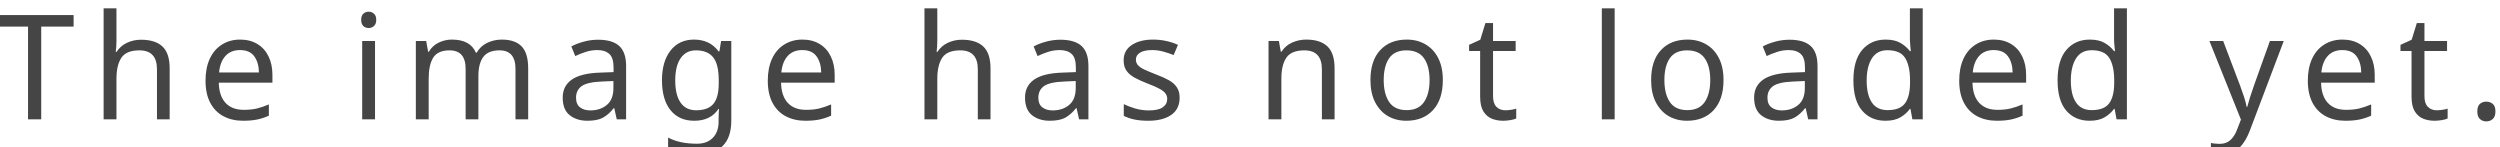
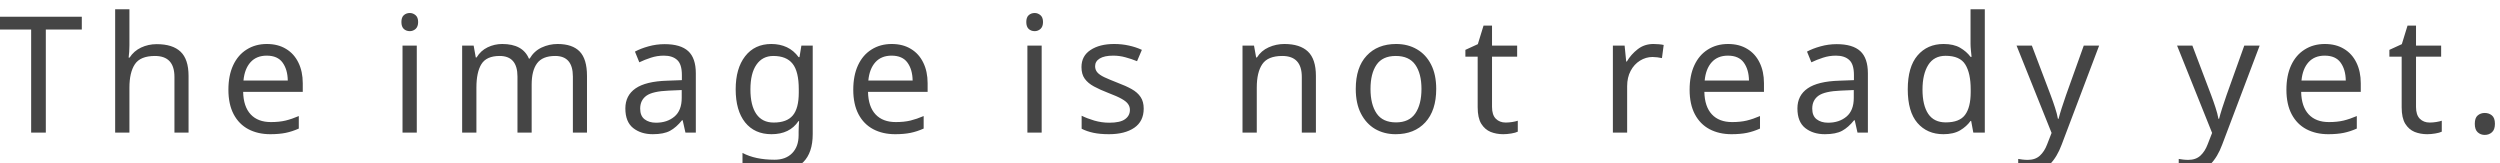
<svg xmlns="http://www.w3.org/2000/svg" version="1.1">
  <style>
    .loading {
      font-family: 'Segoe UI', Tahoma, Geneva, Verdana, sans-serif;
      font-size: 32px;
      letter-spacing: 3.5px;
      fill: #454545;
      dominant-baseline: middle;
      text-anchor: middle;
    }
    @media screen and (max-width: 650px) {
      .loading {
        font-size: 20px;
        letter-spacing: 2.1px;
      }
    }
  </style>
  <text class="loading" x="50%" y="47%">
-     The image has not loaded yet.
+     The image is not ready yet.
  </text>
</svg>
